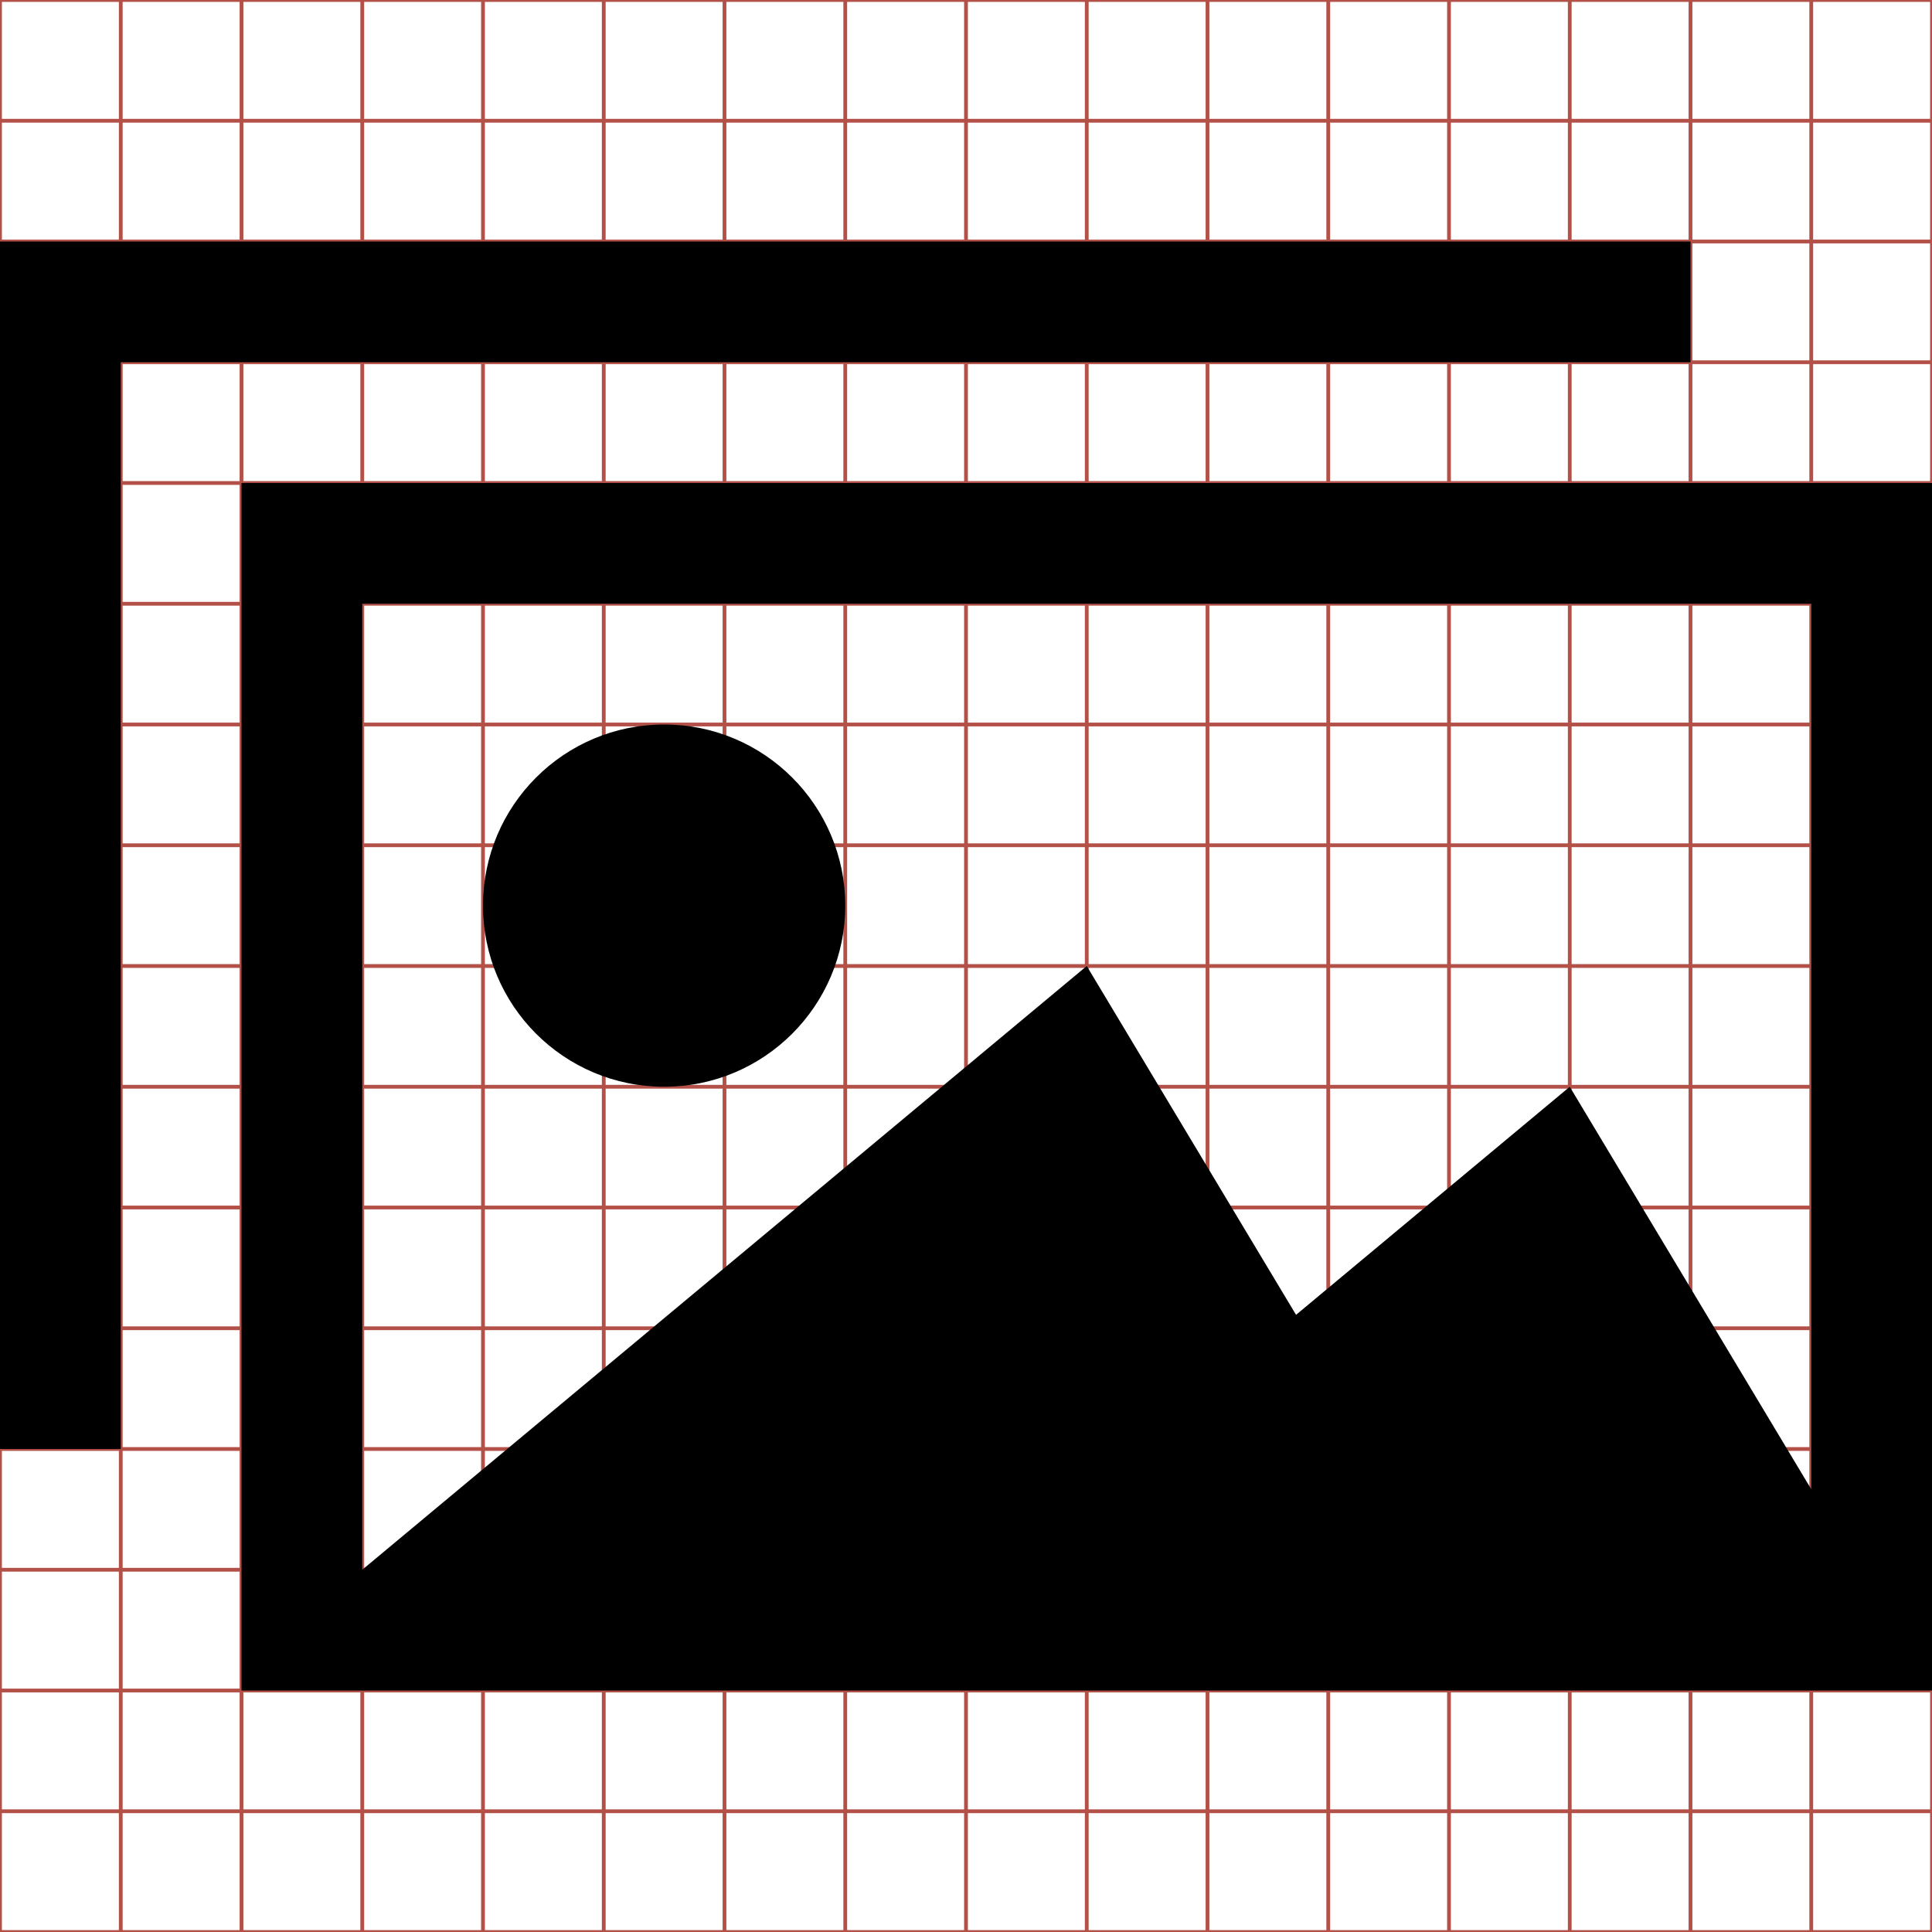
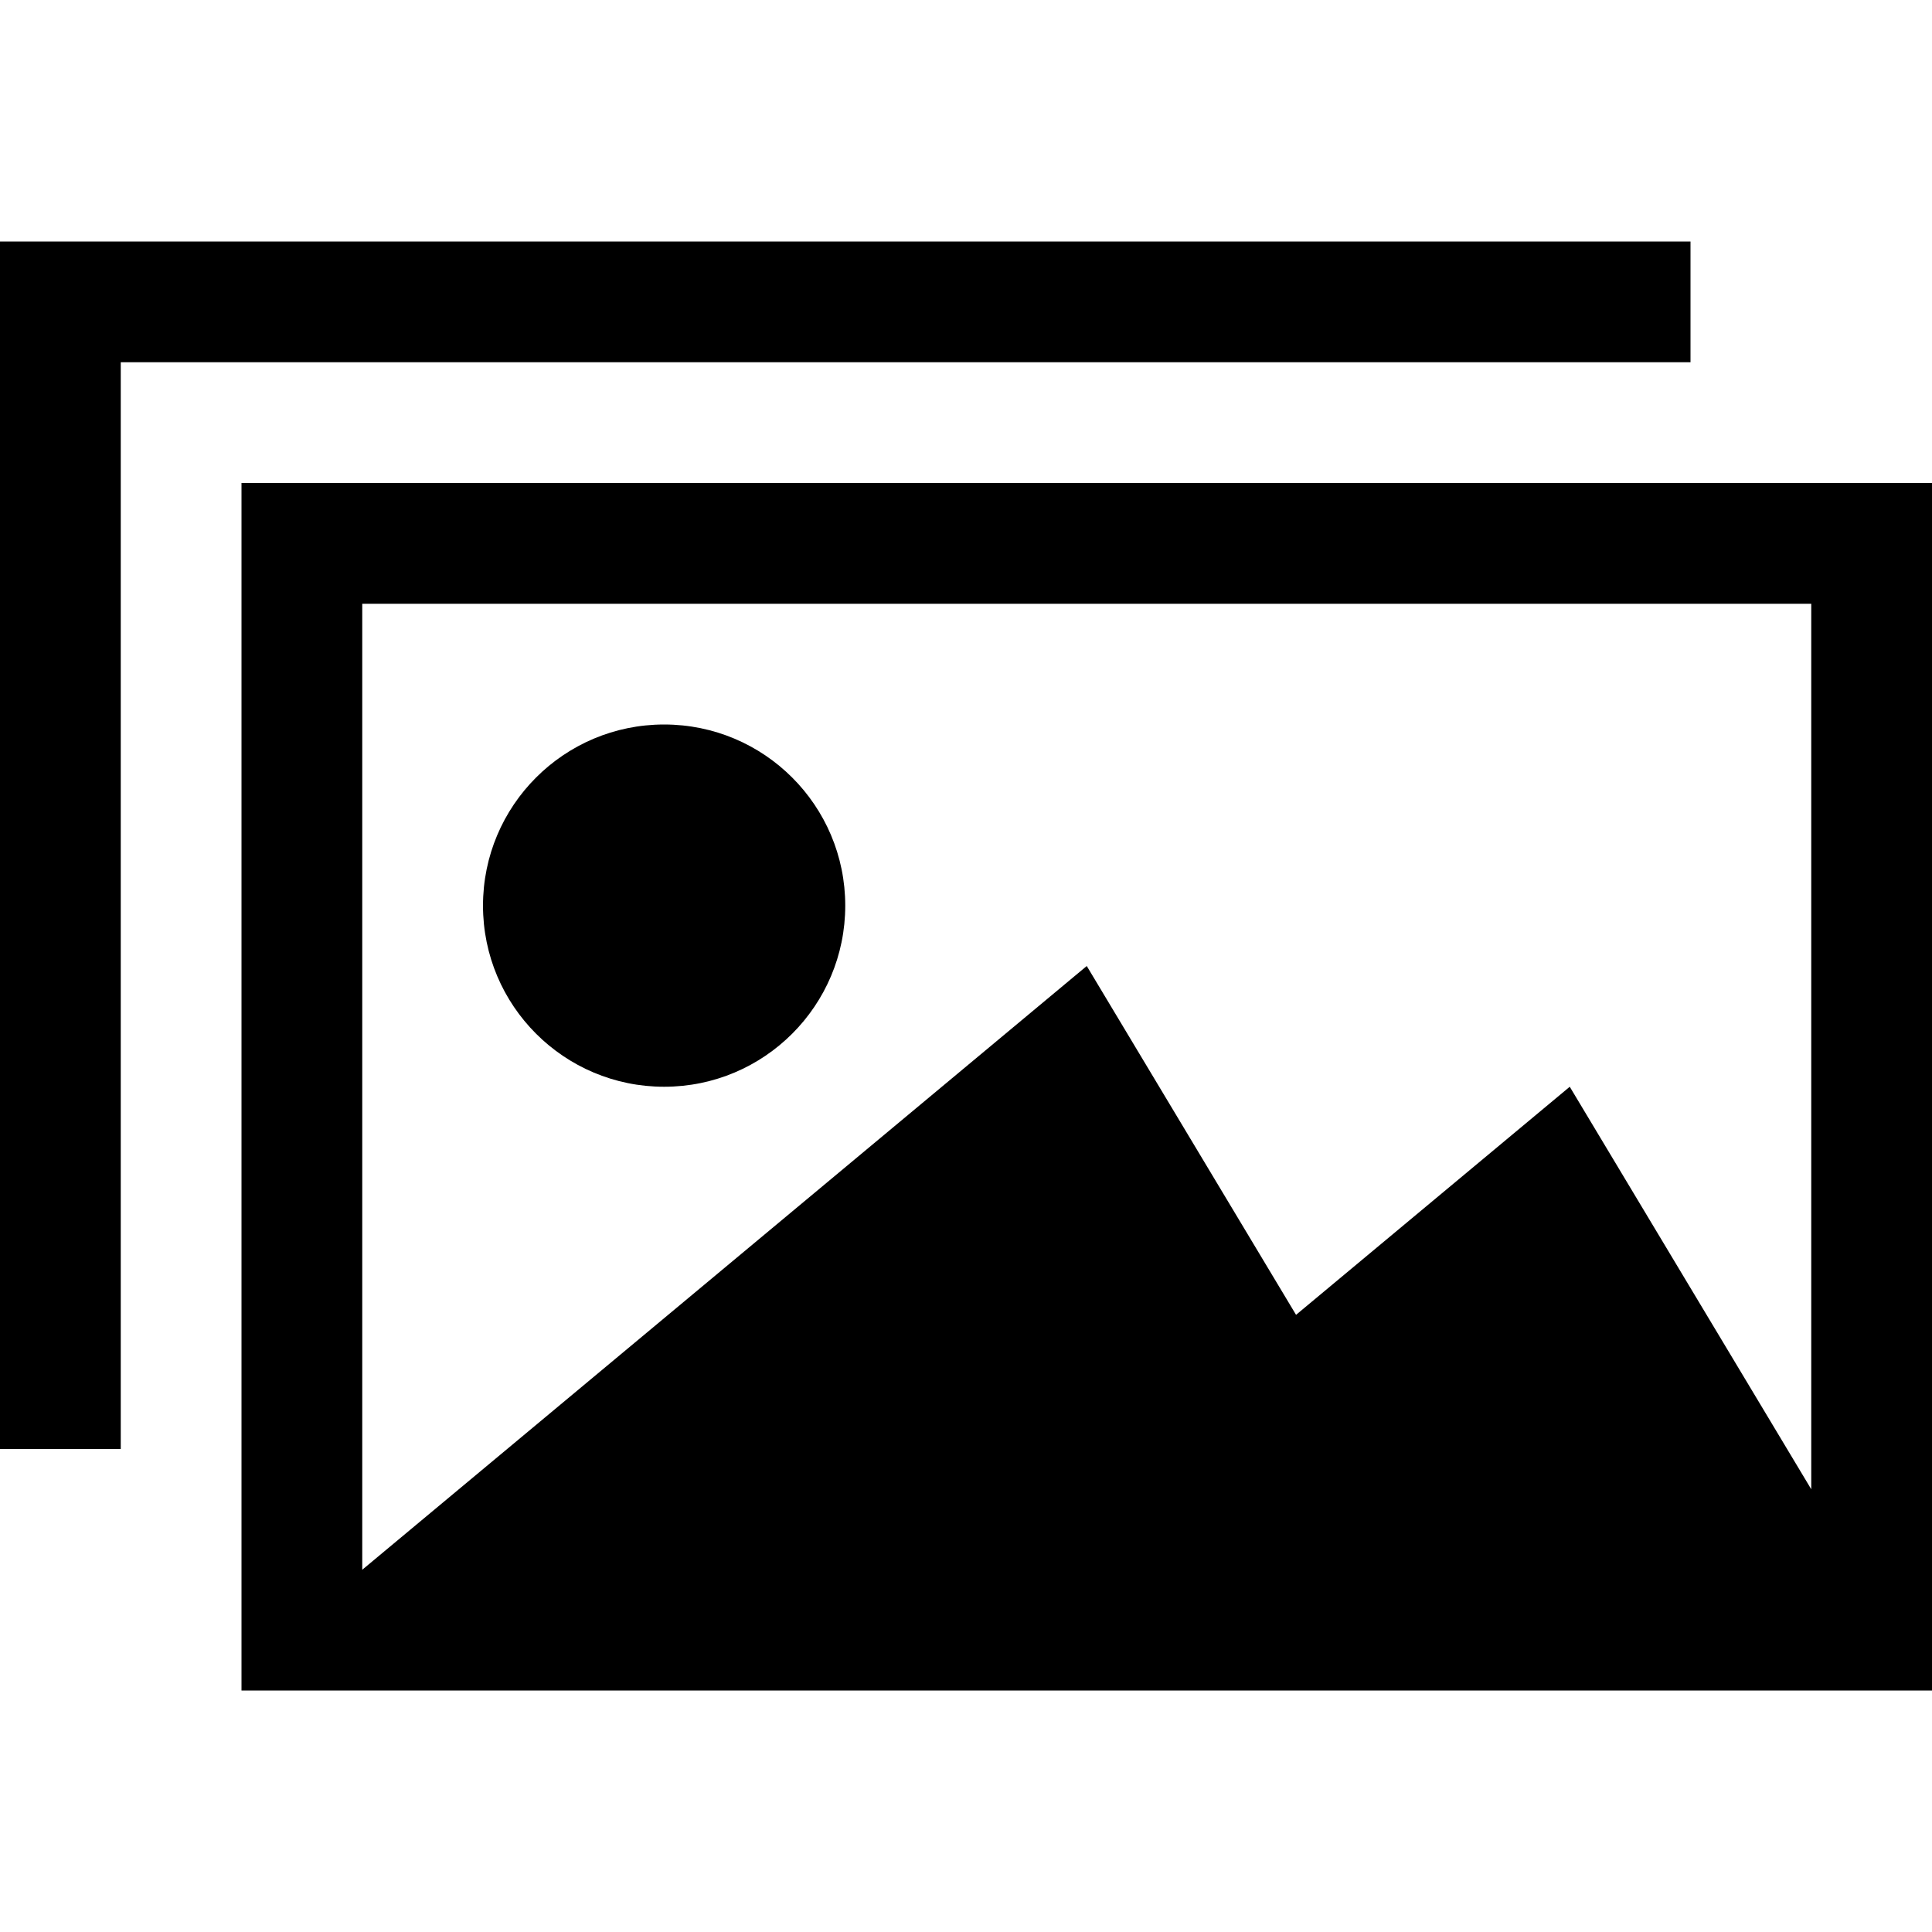
- <svg xmlns="http://www.w3.org/2000/svg" width="512" height="512" viewBox="0 0 512 512" fill="#000000">
-   <g class="svgGrid" id="svgGrid">
-     <line stroke-width="1" stroke="#B35047" x1="32" x2="32" y1="0" y2="512" />
-     <line stroke-width="1" stroke="#B35047" x1="64" x2="64" y1="0" y2="512" />
-     <line stroke-width="1" stroke="#B35047" x1="96" x2="96" y1="0" y2="512" />
-     <line stroke-width="1" stroke="#B35047" x1="128" x2="128" y1="0" y2="512" />
-     <line stroke-width="1" stroke="#B35047" x1="160" x2="160" y1="0" y2="512" />
-     <line stroke-width="1" stroke="#B35047" x1="192" x2="192" y1="0" y2="512" />
-     <line stroke-width="1" stroke="#B35047" x1="224" x2="224" y1="0" y2="512" />
-     <line stroke-width="1" stroke="#B35047" x1="256" x2="256" y1="0" y2="512" />
-     <line stroke-width="1" stroke="#B35047" x1="288" x2="288" y1="0" y2="512" />
-     <line stroke-width="1" stroke="#B35047" x1="320" x2="320" y1="0" y2="512" />
-     <line stroke-width="1" stroke="#B35047" x1="352" x2="352" y1="0" y2="512" />
-     <line stroke-width="1" stroke="#B35047" x1="384" x2="384" y1="0" y2="512" />
-     <line stroke-width="1" stroke="#B35047" x1="416" x2="416" y1="0" y2="512" />
-     <line stroke-width="1" stroke="#B35047" x1="448" x2="448" y1="0" y2="512" />
-     <line stroke-width="1" stroke="#B35047" x1="480" x2="480" y1="0" y2="512" />
-     <line stroke-width="1" stroke="#B35047" x1="0" x2="512" y1="32" y2="32" />
-     <line stroke-width="1" stroke="#B35047" x1="0" x2="512" y1="64" y2="64" />
-     <line stroke-width="1" stroke="#B35047" x1="0" x2="512" y1="96" y2="96" />
-     <line stroke-width="1" stroke="#B35047" x1="0" x2="512" y1="128" y2="128" />
-     <line stroke-width="1" stroke="#B35047" x1="0" x2="512" y1="160" y2="160" />
-     <line stroke-width="1" stroke="#B35047" x1="0" x2="512" y1="192" y2="192" />
-     <line stroke-width="1" stroke="#B35047" x1="0" x2="512" y1="224" y2="224" />
-     <line stroke-width="1" stroke="#B35047" x1="0" x2="512" y1="256" y2="256" />
-     <line stroke-width="1" stroke="#B35047" x1="0" x2="512" y1="288" y2="288" />
-     <line stroke-width="1" stroke="#B35047" x1="0" x2="512" y1="320" y2="320" />
-     <line stroke-width="1" stroke="#B35047" x1="0" x2="512" y1="352" y2="352" />
-     <line stroke-width="1" stroke="#B35047" x1="0" x2="512" y1="384" y2="384" />
-     <line stroke-width="1" stroke="#B35047" x1="0" x2="512" y1="416" y2="416" />
-     <line stroke-width="1" stroke="#B35047" x1="0" x2="512" y1="448" y2="448" />
-     <line stroke-width="1" stroke="#B35047" x1="0" x2="512" y1="480" y2="480" />
-     <rect x="0" y="0" width="512" height="512" fill="none" stroke-width="1" stroke="#B35047" />
-   </g>
-   <path d="M 64.00,128.00l0.00,320.00 l 448.00,0.00 L 512.00,128.00 L 64.00,128.00 z M 480.00,394.667L 416.00,288.00l-72.533,60.444L 288.00,256.00L 96.00,416.00L 96.00,160.00 l 384.00,0.00 L 480.00,394.667 zM 128.00,240.00A48.00,48.00 7560.00 1,0 224.00,240A48.00,48.00 7560.00 1,0 128.00,240zM 448.00,64.00L0.00,64.00L0.00,384.00L 32.00,384.00L 32.00,96.00L 448.00,96.00 z" />
+ <svg xmlns="http://www.w3.org/2000/svg" version="1.1" id="Layer_1" x="0px" y="0px" width="512px" height="512px" viewBox="0 0 512 512" enable-background="new 0 0 512 512" xml:space="preserve">
+   <path d="M64,128v320h448V128H64z M480,394.668L416,288l-72.533,60.444L288,256L96,416V160h384V394.668z M128,240  c0,26.51,21.49,48,48,48s48-21.49,48-48s-21.49-48-48-48S128,213.49,128,240z M448,64H0v320h32V96h416V64z" />
</svg>
